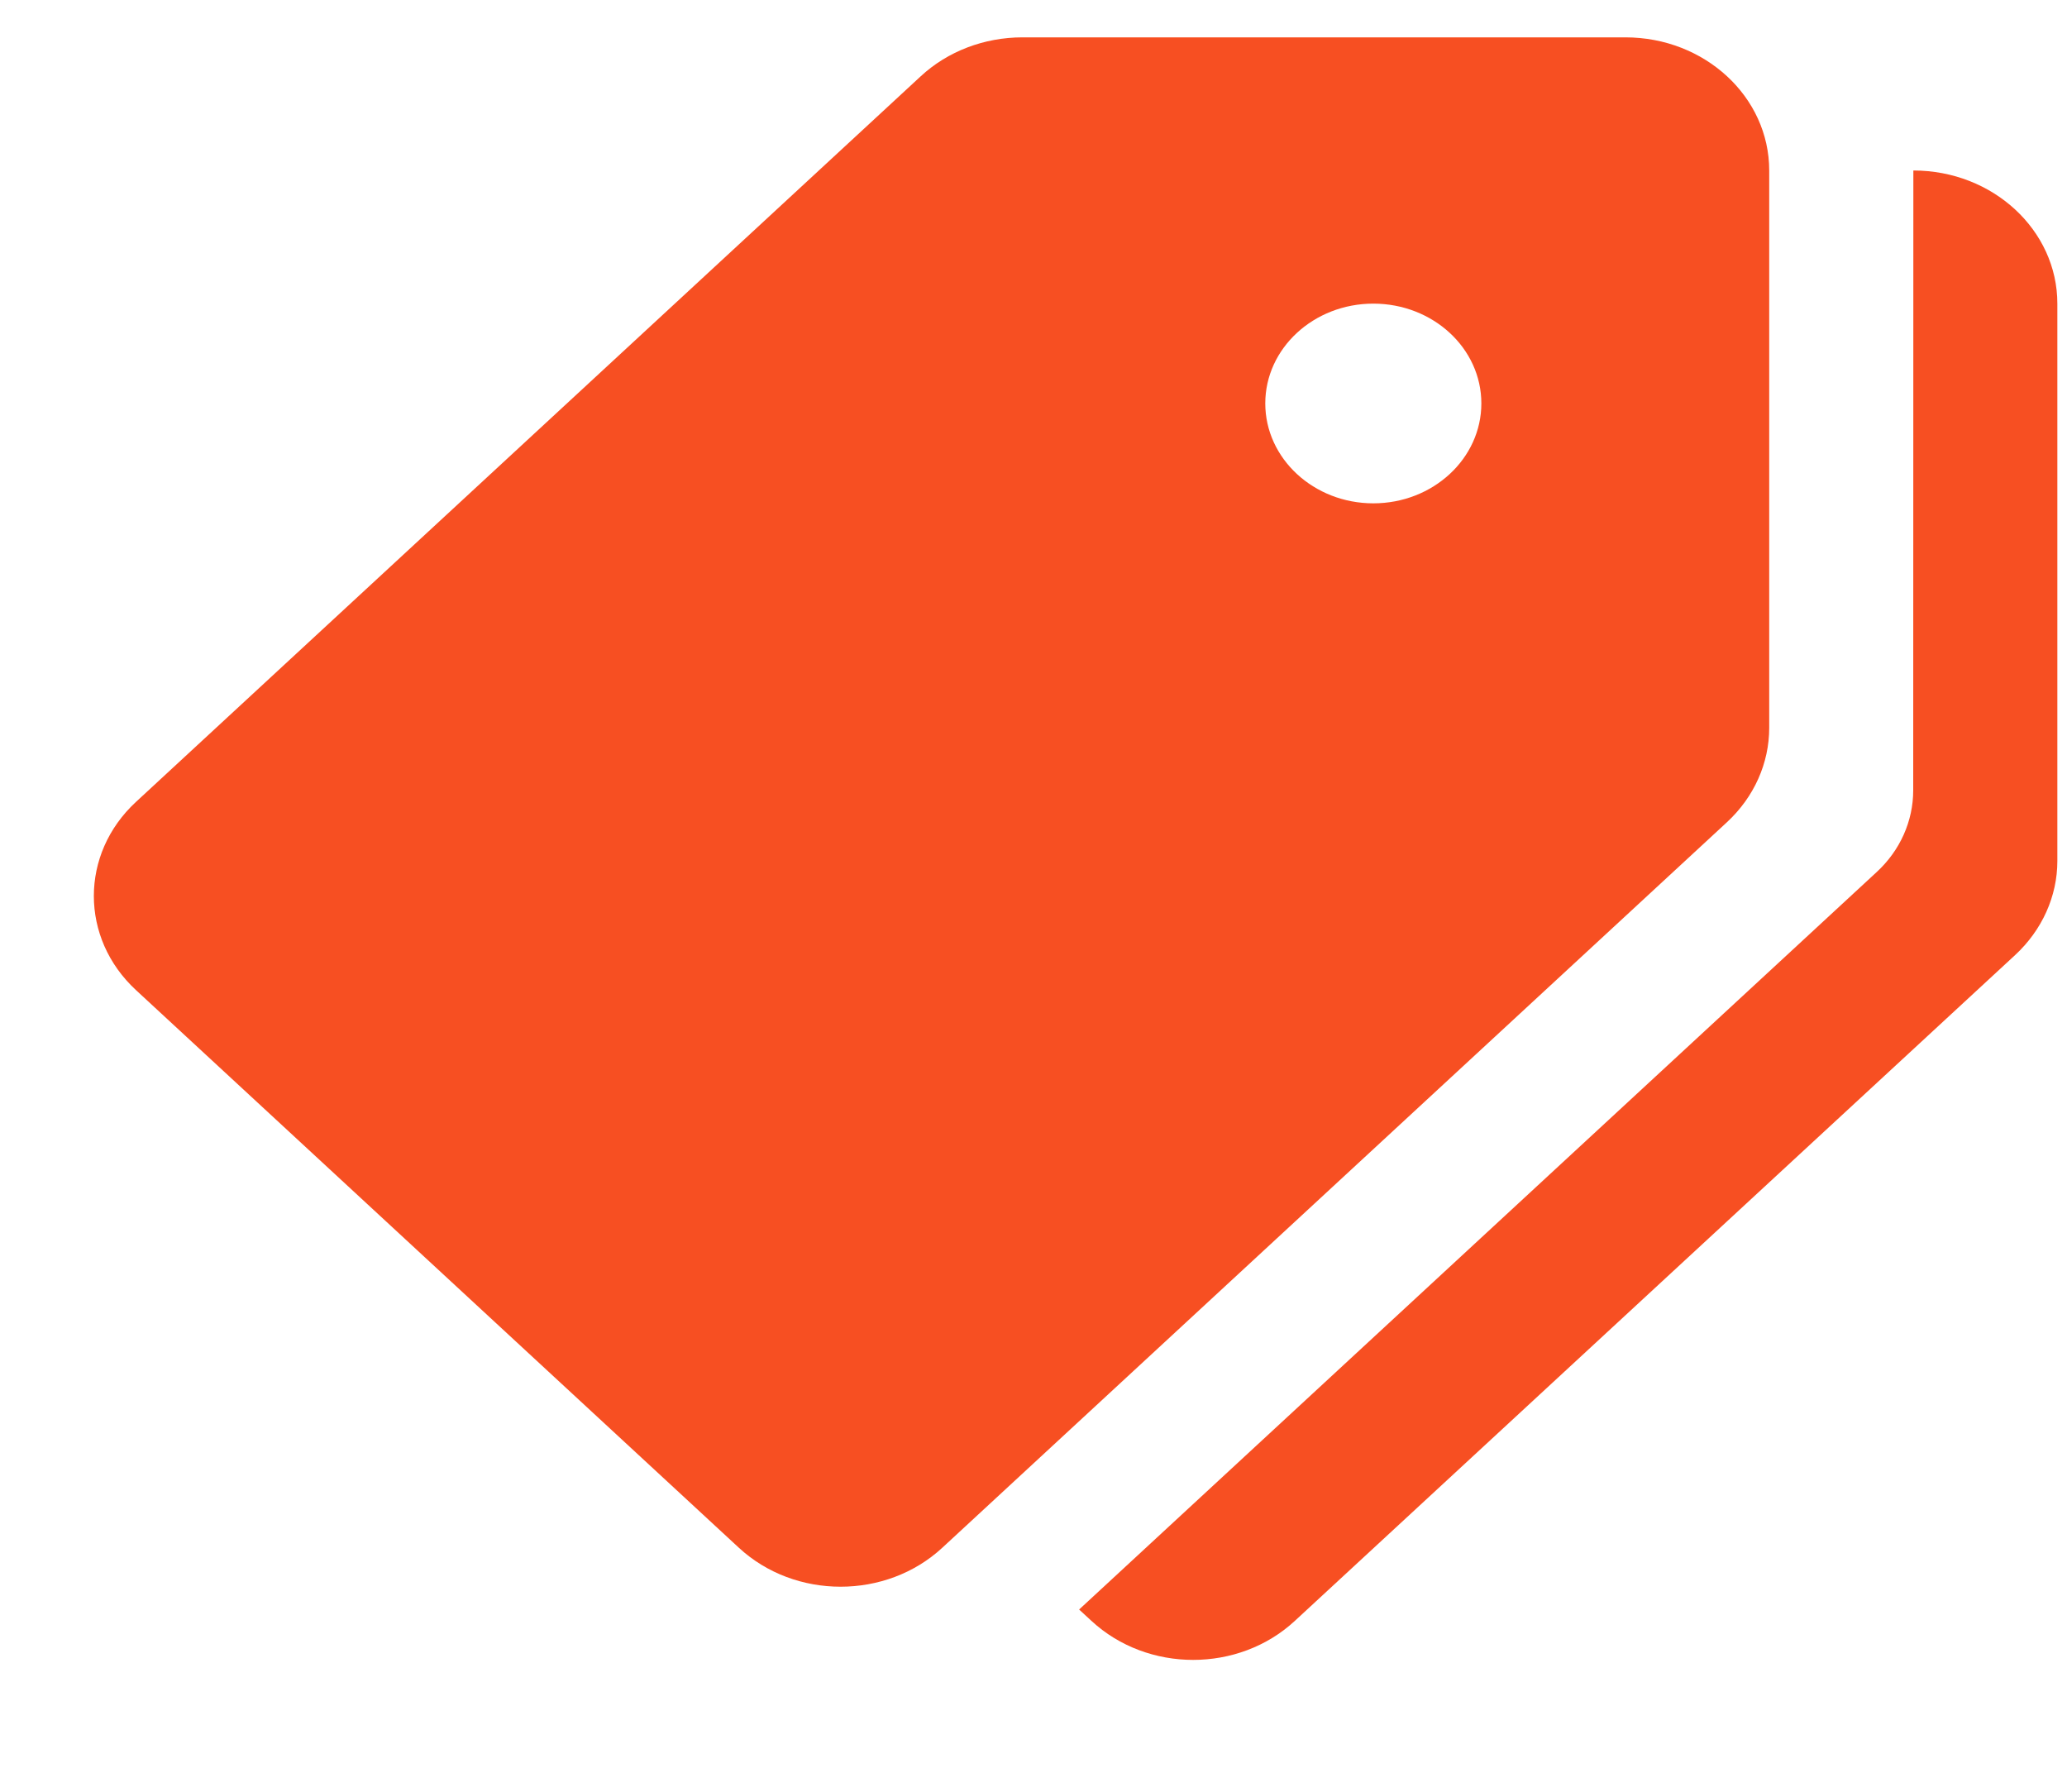
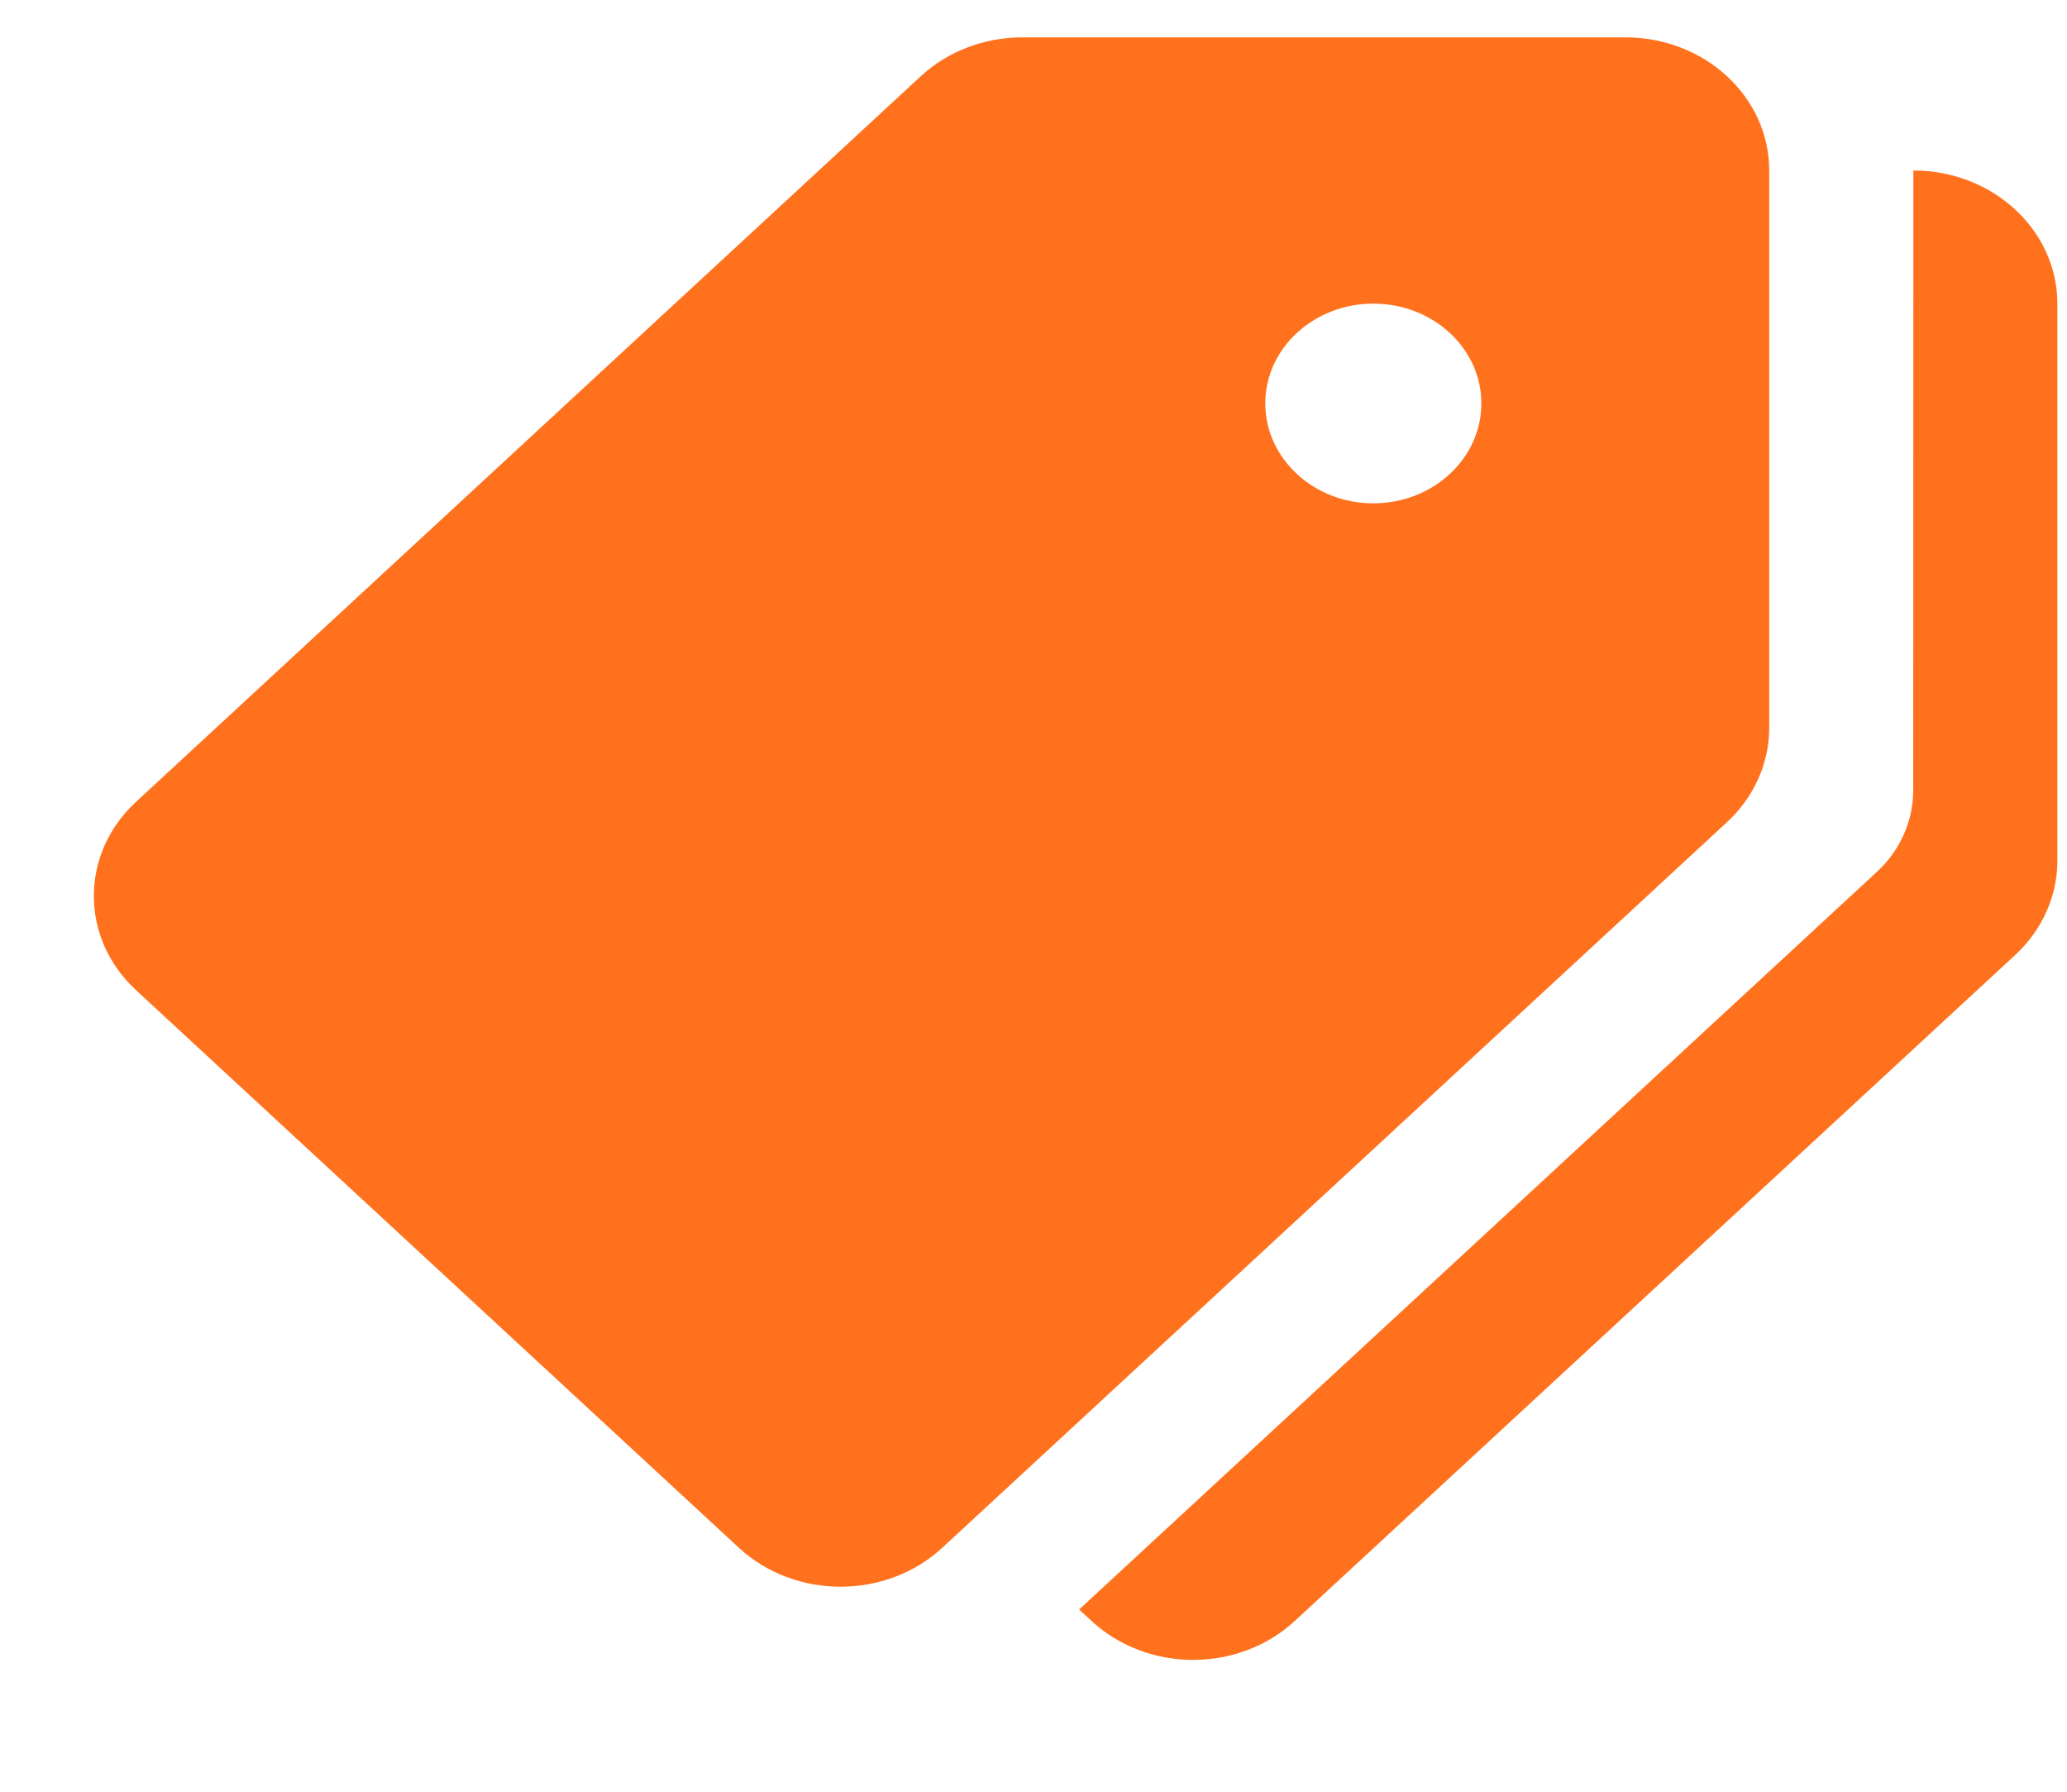
<svg xmlns="http://www.w3.org/2000/svg" width="15" height="13" viewBox="0 0 15 13" fill="none">
-   <path d="M13.885 1.237L13.884 5.734C13.884 5.957 13.789 6.171 13.618 6.328L7.831 11.678L7.92 11.76C8.328 12.138 8.989 12.138 9.397 11.76L14.623 6.93C14.819 6.749 14.93 6.503 14.93 6.247V2.203C14.93 1.67 14.462 1.237 13.885 1.237Z" fill="#F74F22" />
-   <path d="M11.795 0.271H7.42C7.143 0.271 6.877 0.372 6.681 0.554L0.987 5.818C0.579 6.195 0.579 6.807 0.987 7.184L5.361 11.229C5.769 11.607 6.431 11.607 6.839 11.229L12.533 5.965C12.729 5.783 12.839 5.538 12.839 5.281V1.237C12.839 0.703 12.372 0.271 11.795 0.271ZM9.966 3.652C9.534 3.652 9.182 3.327 9.182 2.927C9.182 2.527 9.534 2.203 9.966 2.203C10.399 2.203 10.75 2.527 10.75 2.927C10.75 3.327 10.399 3.652 9.966 3.652Z" fill="#F74F22" />
+   <path d="M13.885 1.237L13.884 5.734C13.884 5.957 13.789 6.171 13.618 6.328L7.831 11.678L7.92 11.76C8.328 12.138 8.989 12.138 9.397 11.76L14.623 6.93C14.819 6.749 14.93 6.503 14.93 6.247V2.203C14.93 1.67 14.462 1.237 13.885 1.237Z" fill="#ff711d" />
+   <path d="M11.795 0.271H7.42C7.143 0.271 6.877 0.372 6.681 0.554L0.987 5.818C0.579 6.195 0.579 6.807 0.987 7.184L5.361 11.229C5.769 11.607 6.431 11.607 6.839 11.229L12.533 5.965C12.729 5.783 12.839 5.538 12.839 5.281V1.237C12.839 0.703 12.372 0.271 11.795 0.271ZM9.966 3.652C9.534 3.652 9.182 3.327 9.182 2.927C9.182 2.527 9.534 2.203 9.966 2.203C10.399 2.203 10.75 2.527 10.75 2.927C10.75 3.327 10.399 3.652 9.966 3.652Z" fill="#ff711d" />
</svg>
